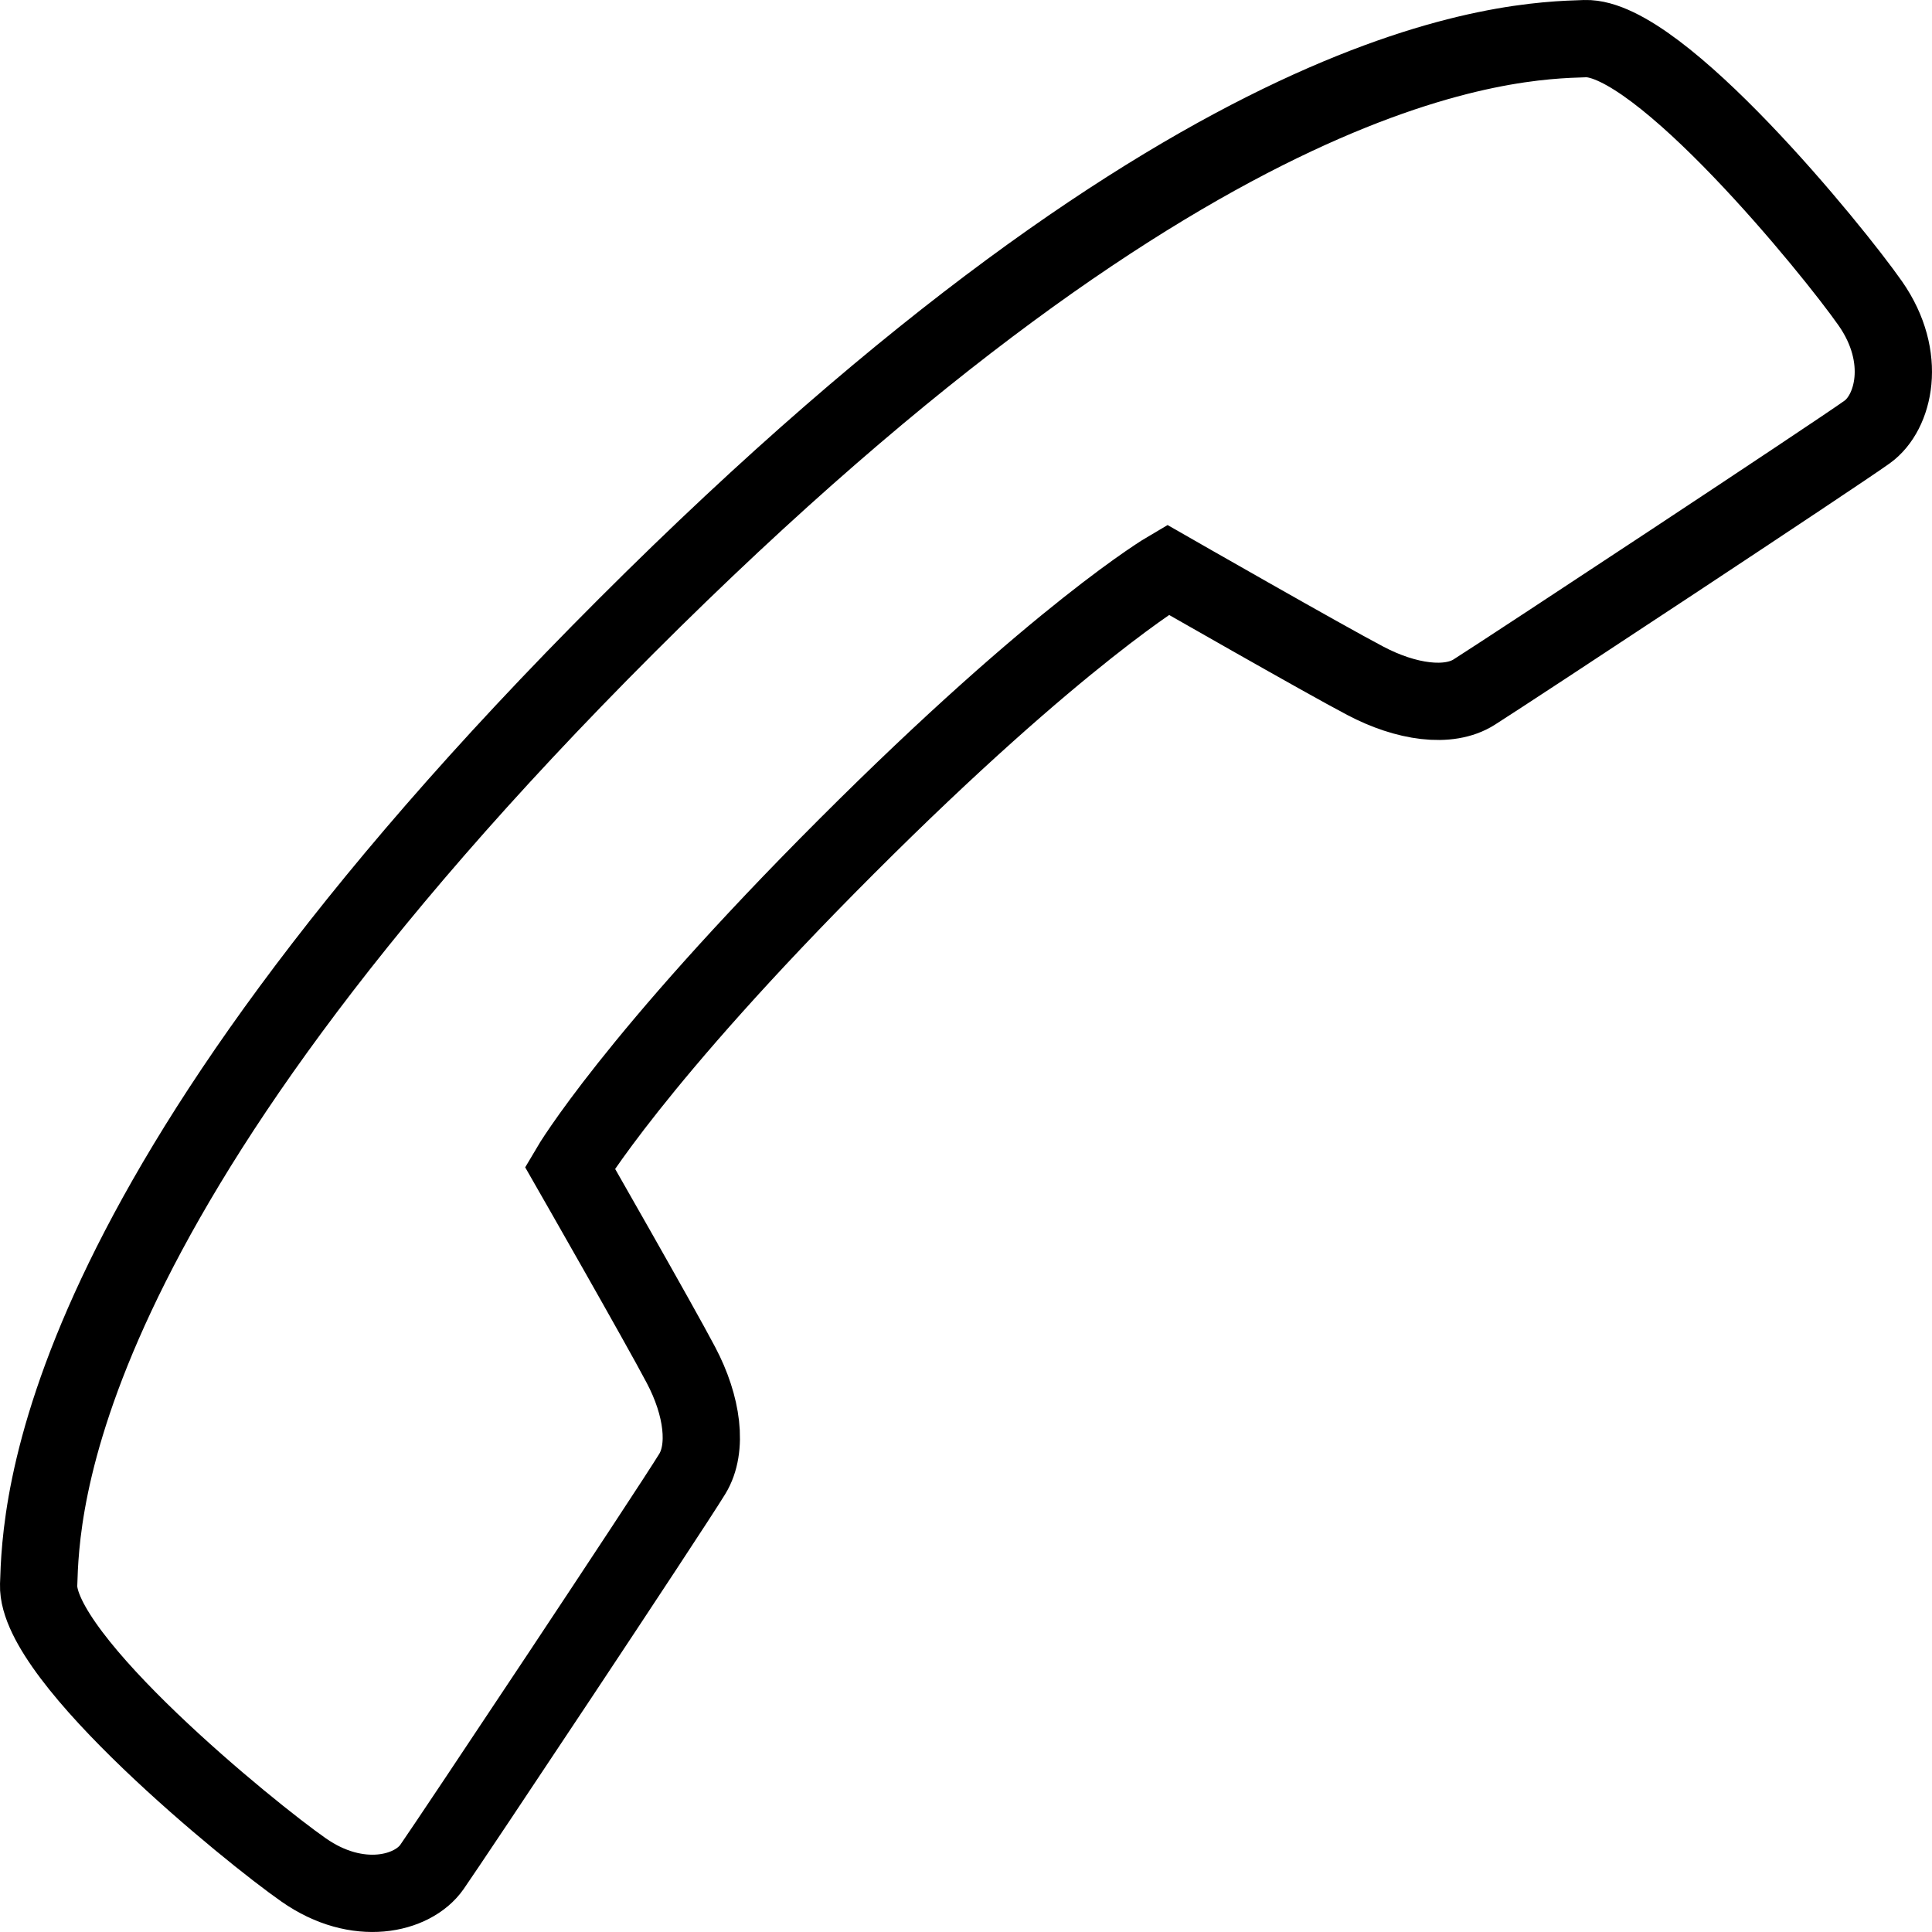
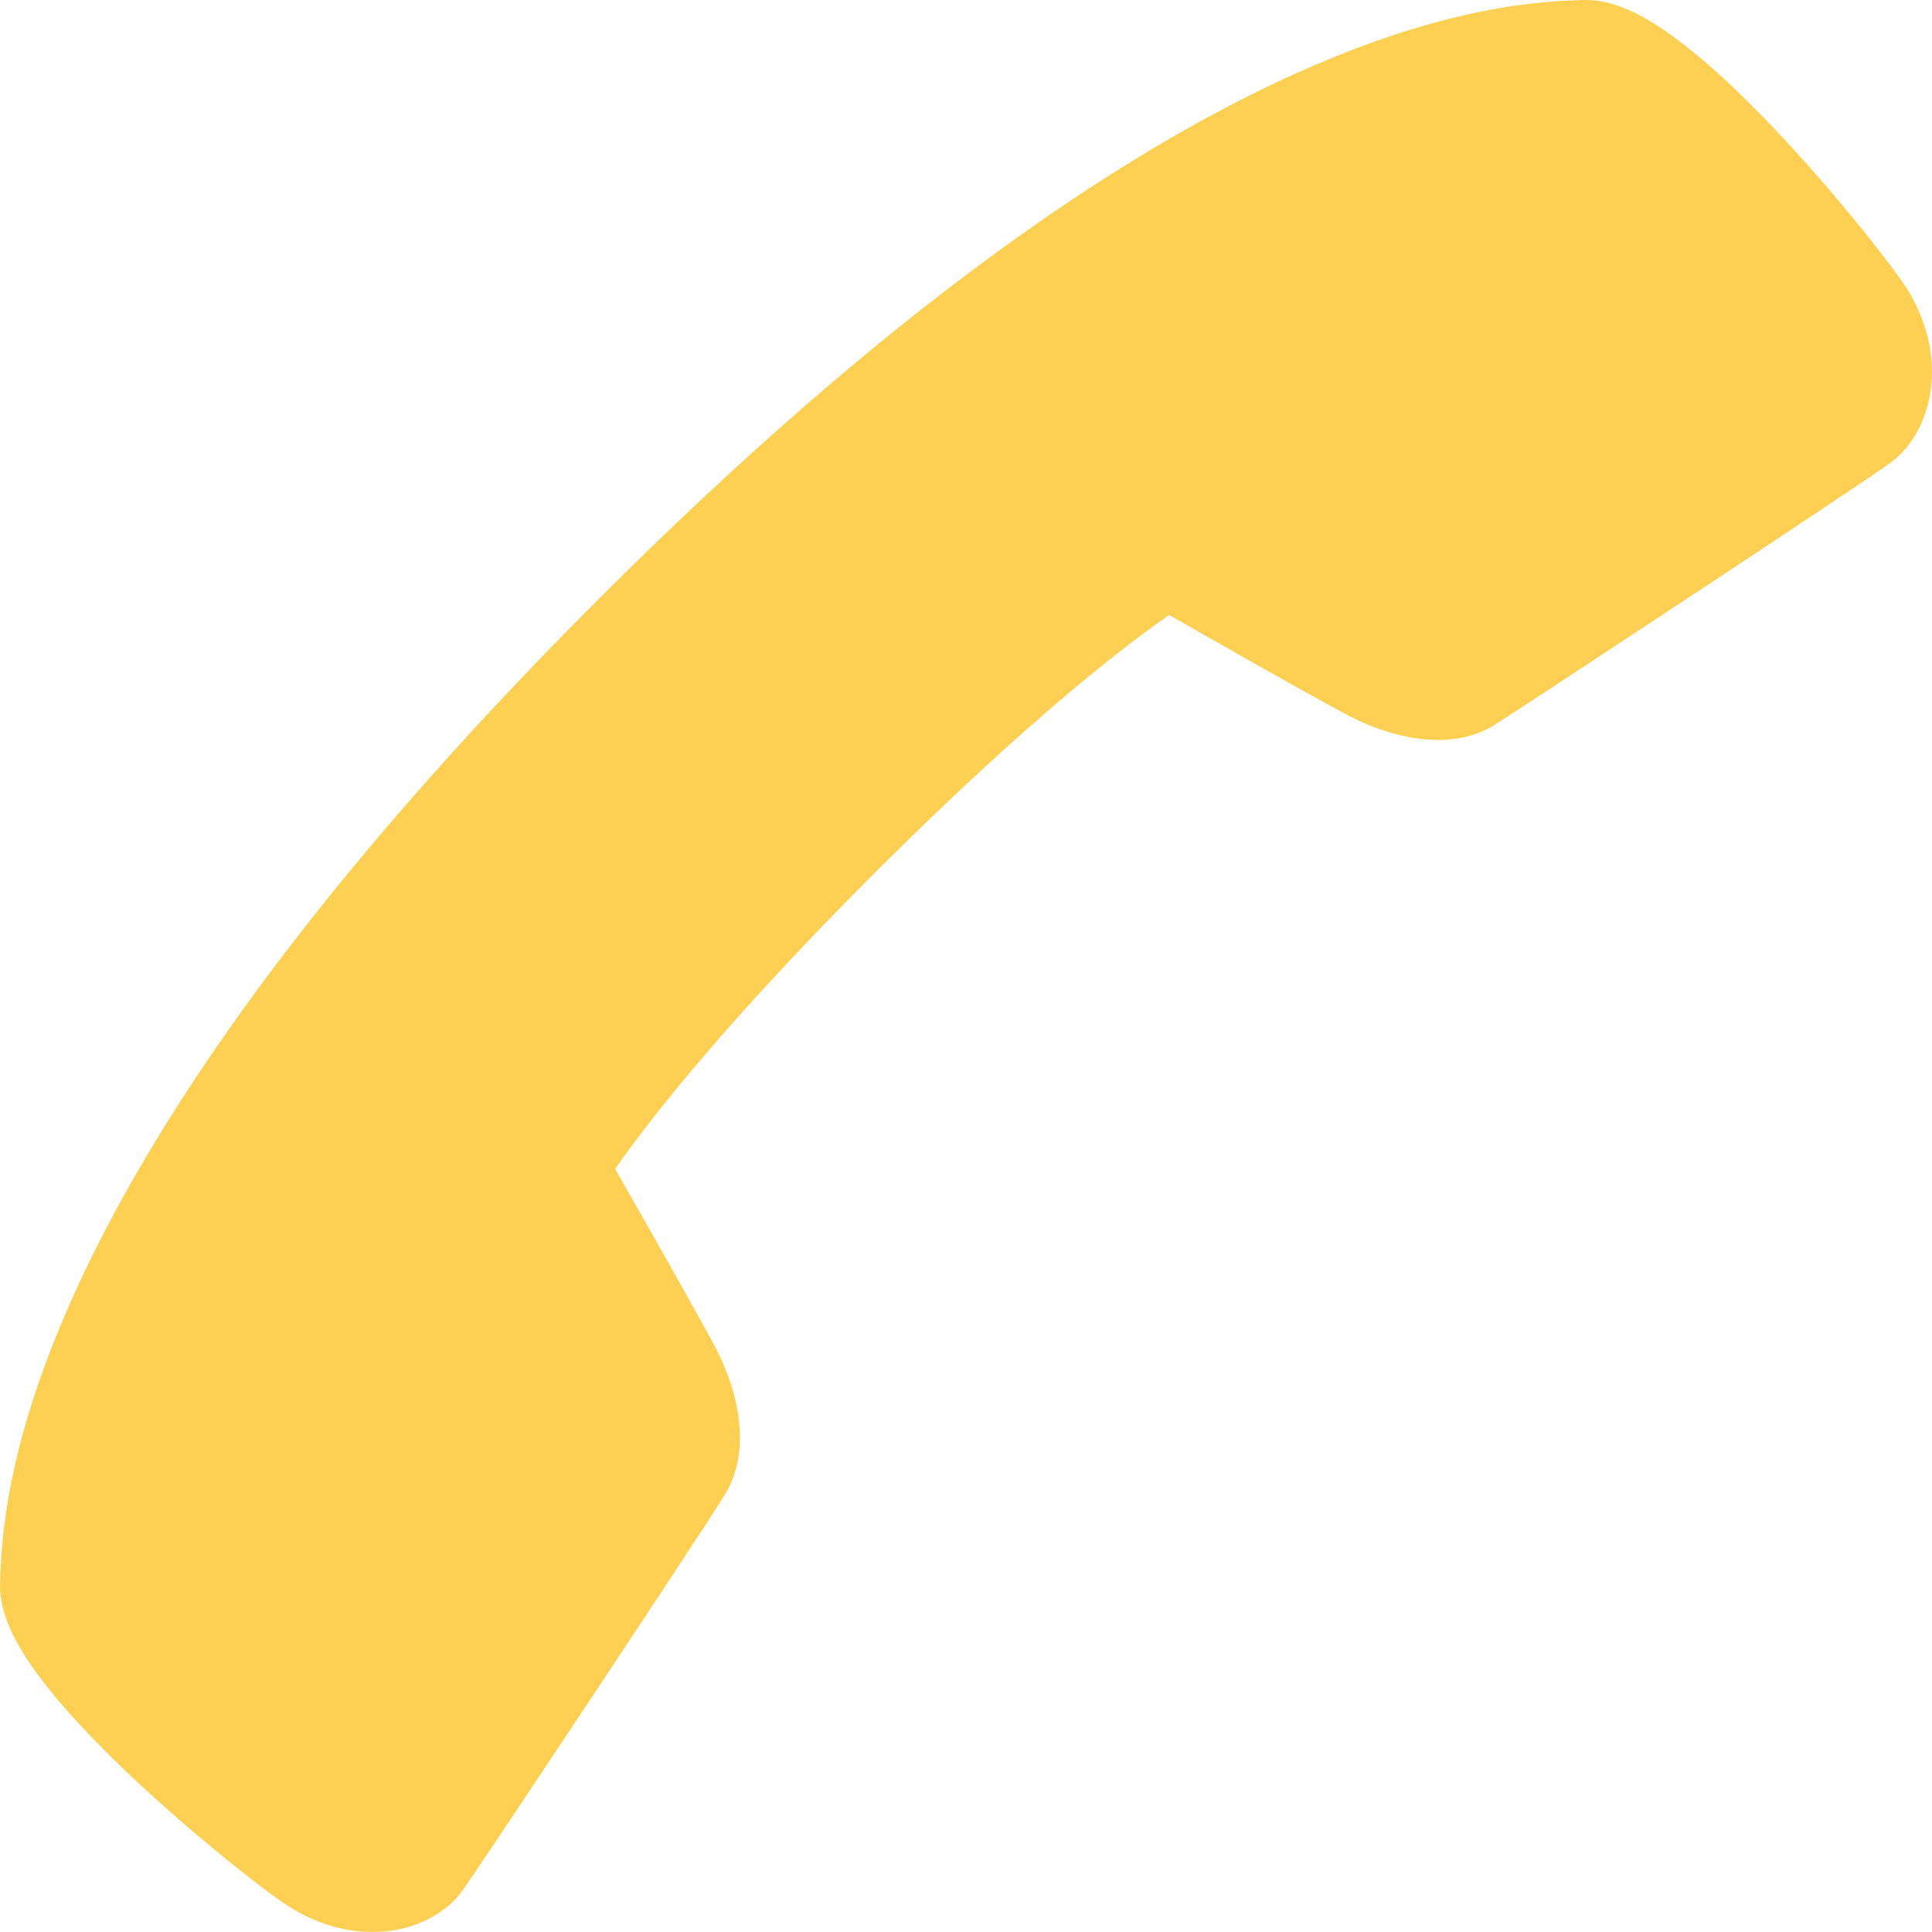
- <svg xmlns="http://www.w3.org/2000/svg" enable-background="new 0 0 50 50" height="50px" id="Layer_1" version="1.1" viewBox="0 0 50 50" width="50px" xml:space="preserve">
-   <rect fill="none" height="50" width="50" />
-   <path d="M14.748,30.217c0,0,2.318,4.049,2.875,5.109  c0.559,1.057,0.7,2.152,0.294,2.817c-0.616,1.007-6.241,9.463-6.739,10.175c-0.499,0.712-1.924,1.055-3.32,0.076  C6.461,47.42,0.941,42.922,1,41.016c0.062-1.909,0.236-9.846,15.207-24.813C31.174,1.238,39.113,1.061,41.021,1  s6.408,5.459,7.384,6.855c0.975,1.398,0.608,2.825-0.078,3.321c-0.781,0.564-9.21,6.124-10.177,6.736  c-0.659,0.419-1.76,0.265-2.818-0.294c-1.061-0.556-5.109-2.874-5.109-2.874s-2.787,1.634-8.312,7.16  C16.385,27.431,14.748,30.217,14.748,30.217z" fill="none" stroke="#000000" stroke-miterlimit="10" stroke-width="2" />
+ <svg xmlns="http://www.w3.org/2000/svg" width="50" height="50">
+   <g>
+     <rect fill="none" height="50" width="50" id="svg_1" />
+     <path d="m14.748,30.217c0,0 2.318,4.049 2.875,5.109c0.559,1.057 0.7,2.152 0.294,2.817c-0.616,1.007 -6.241,9.463 -6.739,10.175c-0.499,0.712 -1.924,1.055 -3.32,0.076c-1.397,-0.974 -6.917,-5.472 -6.858,-7.378c0.062,-1.909 0.236,-9.846 15.207,-24.813c14.967,-14.965 22.906,-15.142 24.814,-15.203s6.408,5.459 7.384,6.855c0.975,1.398 0.608,2.825 -0.078,3.321c-0.781,0.564 -9.21,6.124 -10.177,6.736c-0.659,0.419 -1.76,0.265 -2.818,-0.294c-1.061,-0.556 -5.109,-2.874 -5.109,-2.874s-2.787,1.634 -8.312,7.16c-5.526,5.527 -7.163,8.313 -7.163,8.313z" fill="#FDCF53" stroke="#FDCF53" stroke-miterlimit="10" stroke-width="2" id="svg_2" />
+   </g>
</svg>
